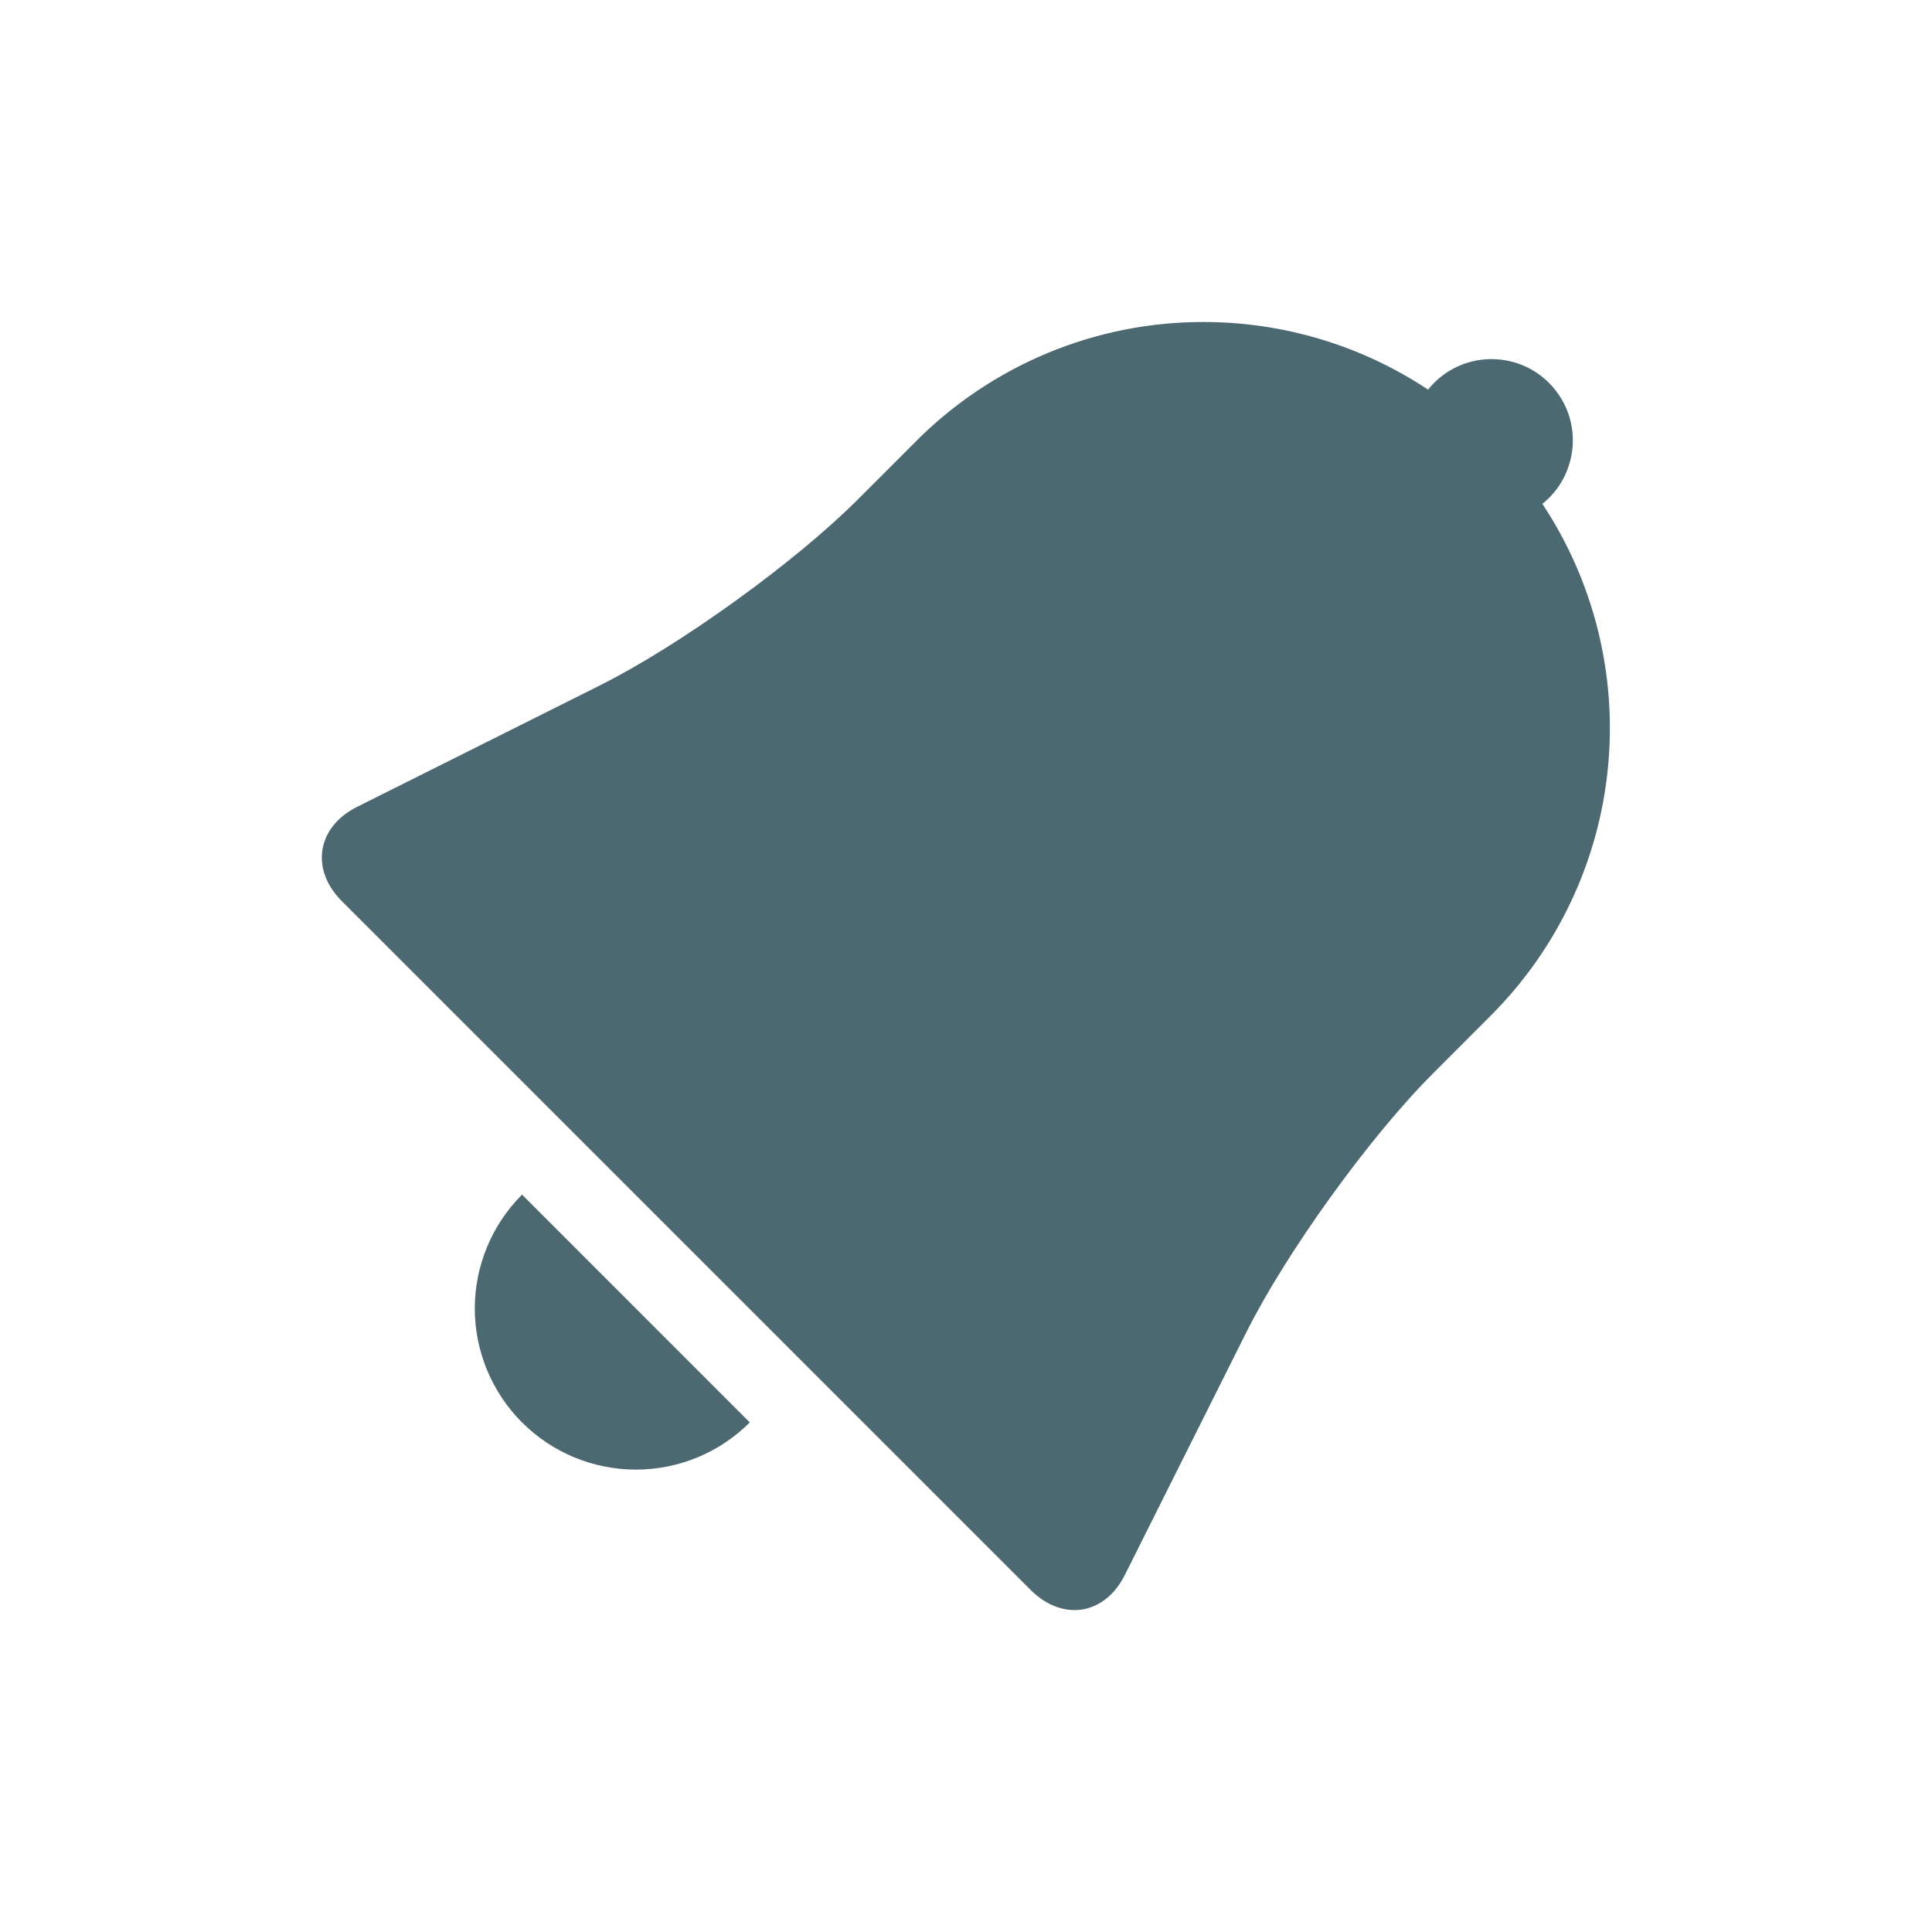
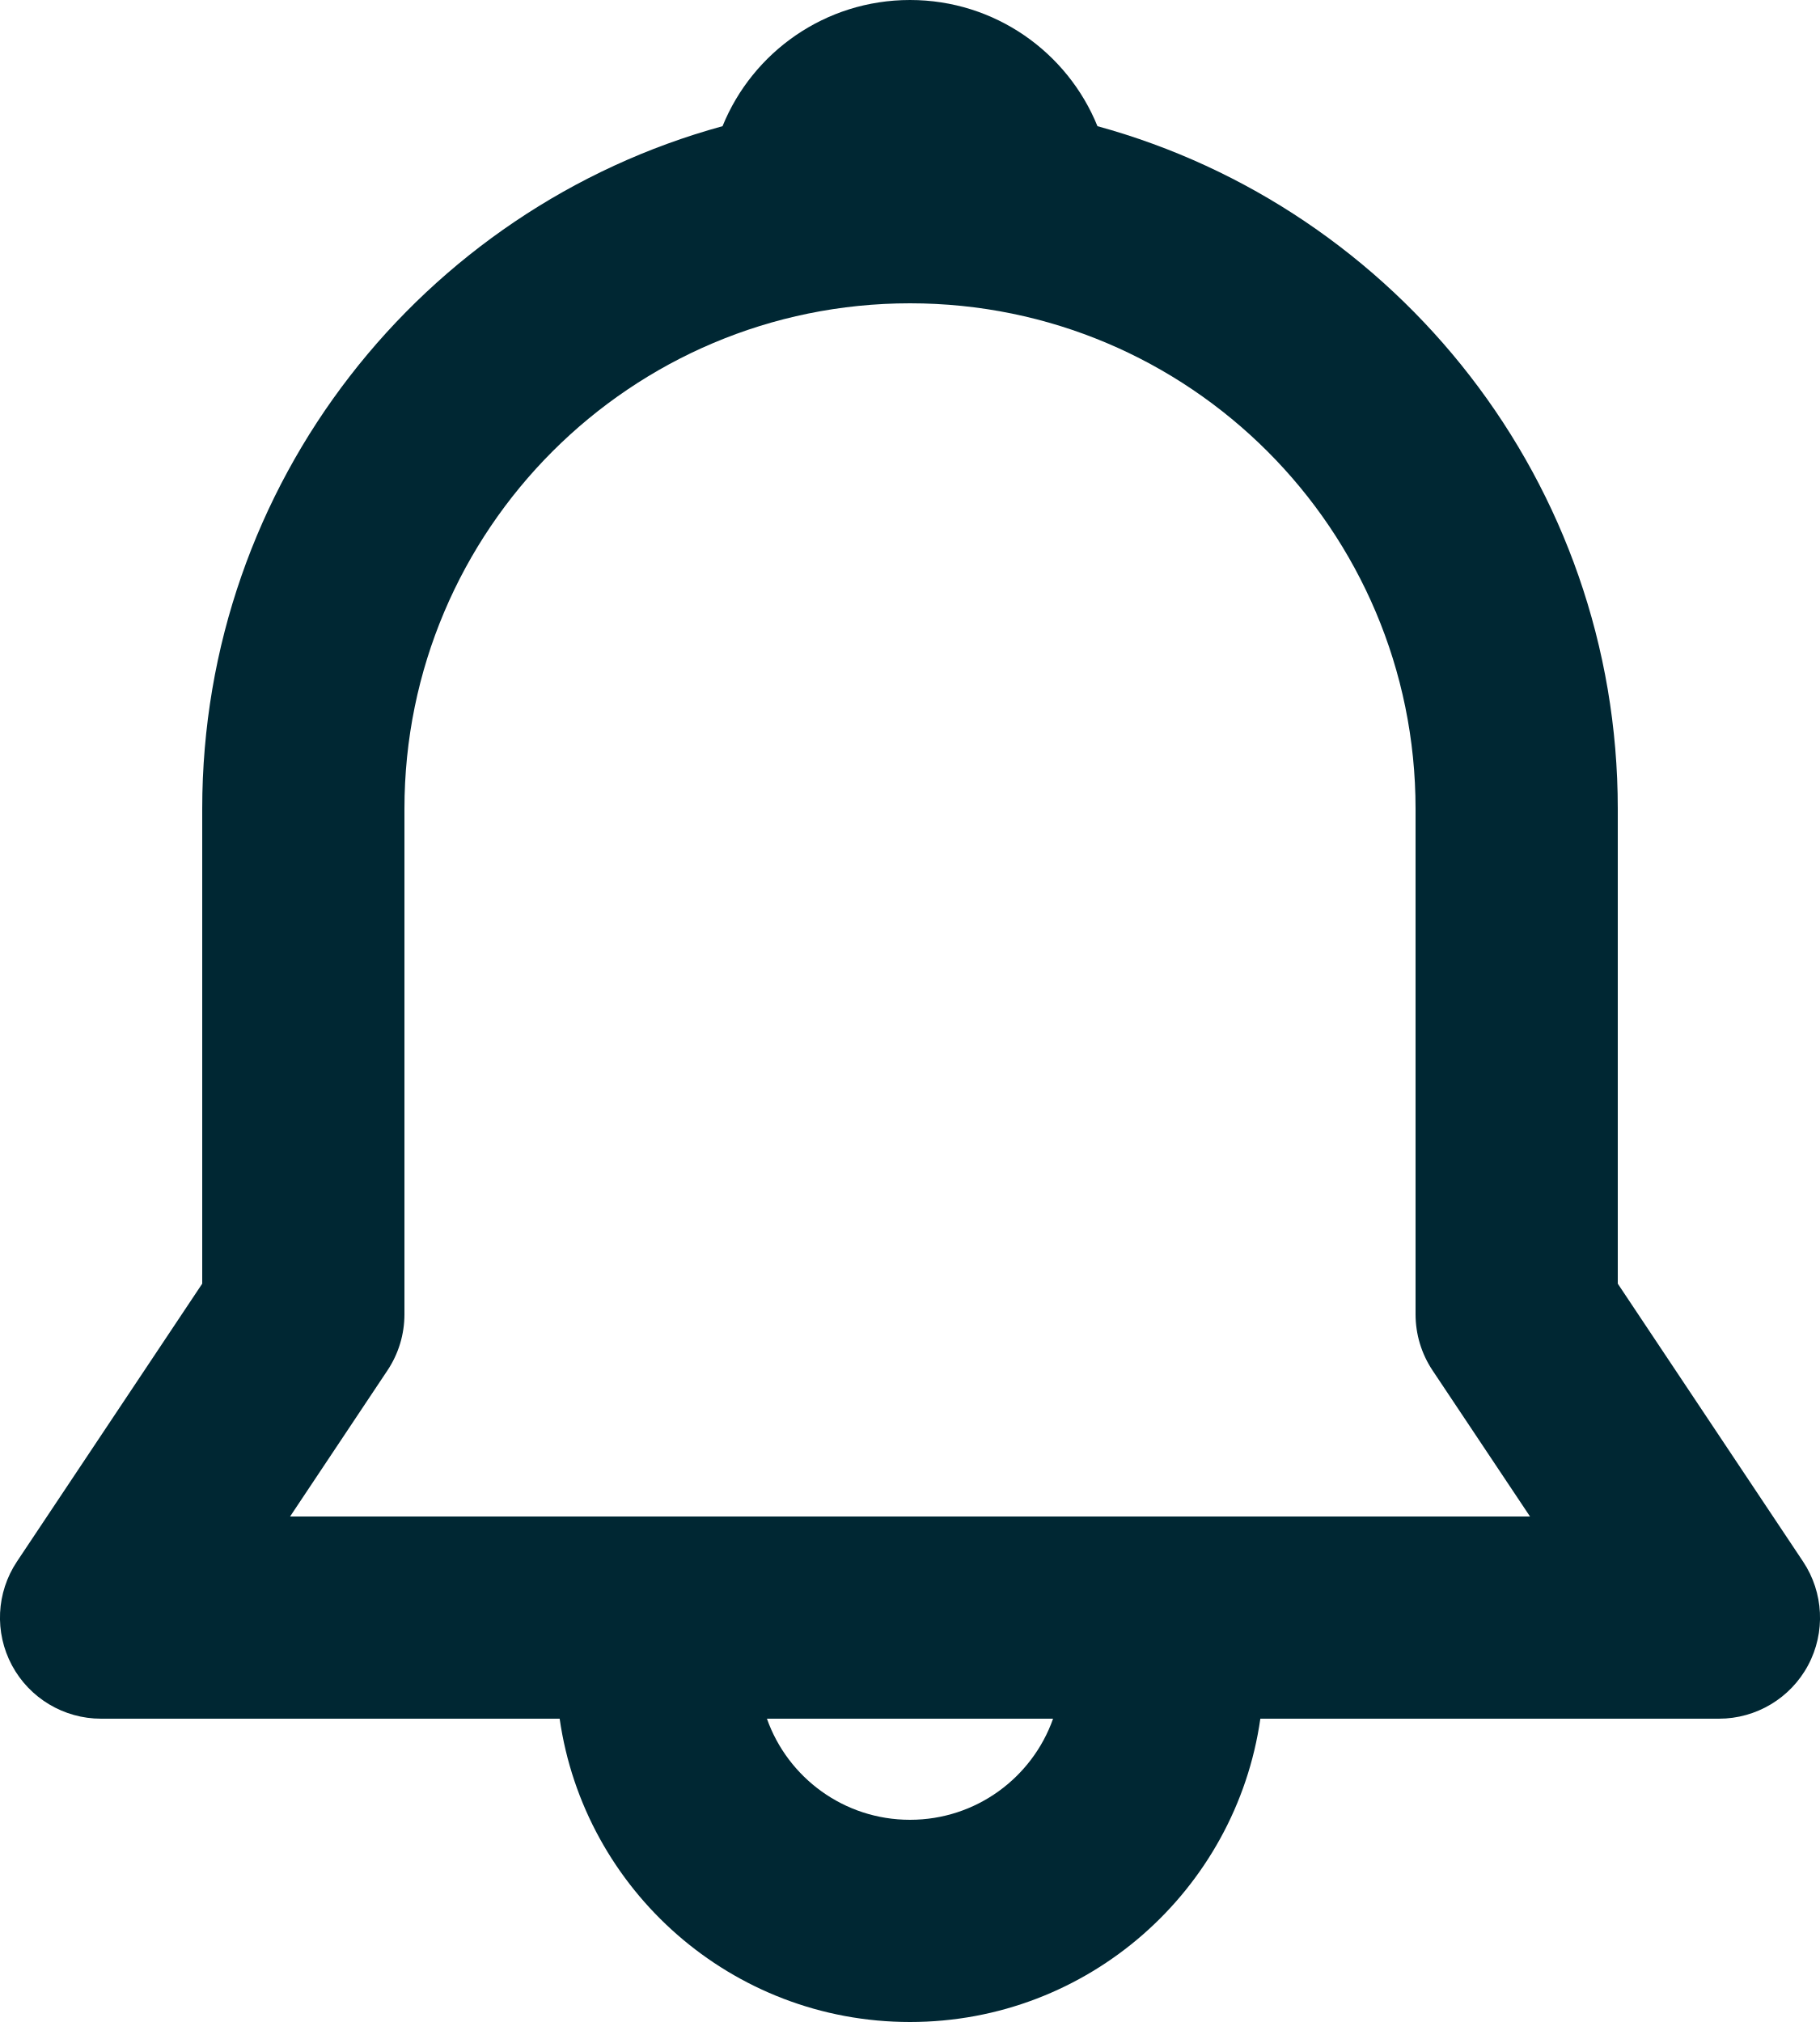
- <svg xmlns="http://www.w3.org/2000/svg" width="24" height="24" viewBox="0 0 24 24" fill="none">
-   <path fill-rule="evenodd" clip-rule="evenodd" d="M6.485 17.67C6.671 17.856 6.891 18.003 7.134 18.104C7.377 18.204 7.637 18.256 7.9 18.256C8.162 18.256 8.422 18.204 8.665 18.104C8.908 18.003 9.128 17.856 9.314 17.67L6.485 14.84C6.299 15.026 6.152 15.246 6.051 15.489C5.95 15.732 5.898 15.992 5.898 16.255C5.898 16.518 5.95 16.778 6.051 17.021C6.152 17.264 6.299 17.484 6.485 17.67ZM11.382 5.479L10.657 6.204C9.875 6.986 8.447 8.017 7.451 8.515L4.434 10.024C3.939 10.272 3.85 10.798 4.247 11.195L12.803 19.751C13.201 20.147 13.725 20.064 13.974 19.563L15.484 16.547C15.978 15.559 17.01 14.127 17.795 13.341L18.52 12.615C19.343 11.792 19.857 10.709 19.973 9.551C20.09 8.393 19.803 7.23 19.16 6.259C19.268 6.173 19.356 6.066 19.421 5.944C19.485 5.822 19.524 5.688 19.535 5.551C19.546 5.414 19.529 5.276 19.485 5.145C19.44 5.015 19.369 4.895 19.277 4.793C19.184 4.69 19.072 4.608 18.946 4.551C18.821 4.494 18.685 4.464 18.547 4.461C18.41 4.458 18.273 4.484 18.145 4.536C18.018 4.589 17.902 4.666 17.806 4.765C17.783 4.79 17.76 4.814 17.74 4.84C16.913 4.292 15.944 4 14.952 4C14.289 3.999 13.632 4.129 13.02 4.383C12.407 4.637 11.851 5.009 11.382 5.478V5.479Z" fill="#4C6870" />
+ <svg xmlns="http://www.w3.org/2000/svg" width="18" height="20" viewBox="0 0 18 20" fill="none">
+   <path d="M7.146 1.248C7.443 0.516 8.161 0 9 0C9.839 0 10.557 0.516 10.854 1.248C13.82 2.061 16 4.776 16 8V12.697L17.832 15.445C18.037 15.752 18.056 16.147 17.882 16.472C17.708 16.797 17.369 17 17 17H12.465C12.222 18.696 10.763 20 9 20C7.237 20 5.778 18.696 5.535 17H1C0.631 17 0.292 16.797 0.118 16.472C-0.056 16.147 -0.037 15.752 0.168 15.445L2 12.697V8C2 4.776 4.18 2.061 7.146 1.248ZM7.585 17C7.791 17.583 8.347 18 9 18C9.653 18 10.209 17.583 10.415 17H7.585ZM9 3C6.239 3 4 5.239 4 8V13C4 13.197 3.942 13.39 3.832 13.555L2.869 15H15.132L14.168 13.555C14.058 13.39 14 13.197 14 13V8C14 5.239 11.761 3 9 3Z" fill="#002733" />
</svg>
